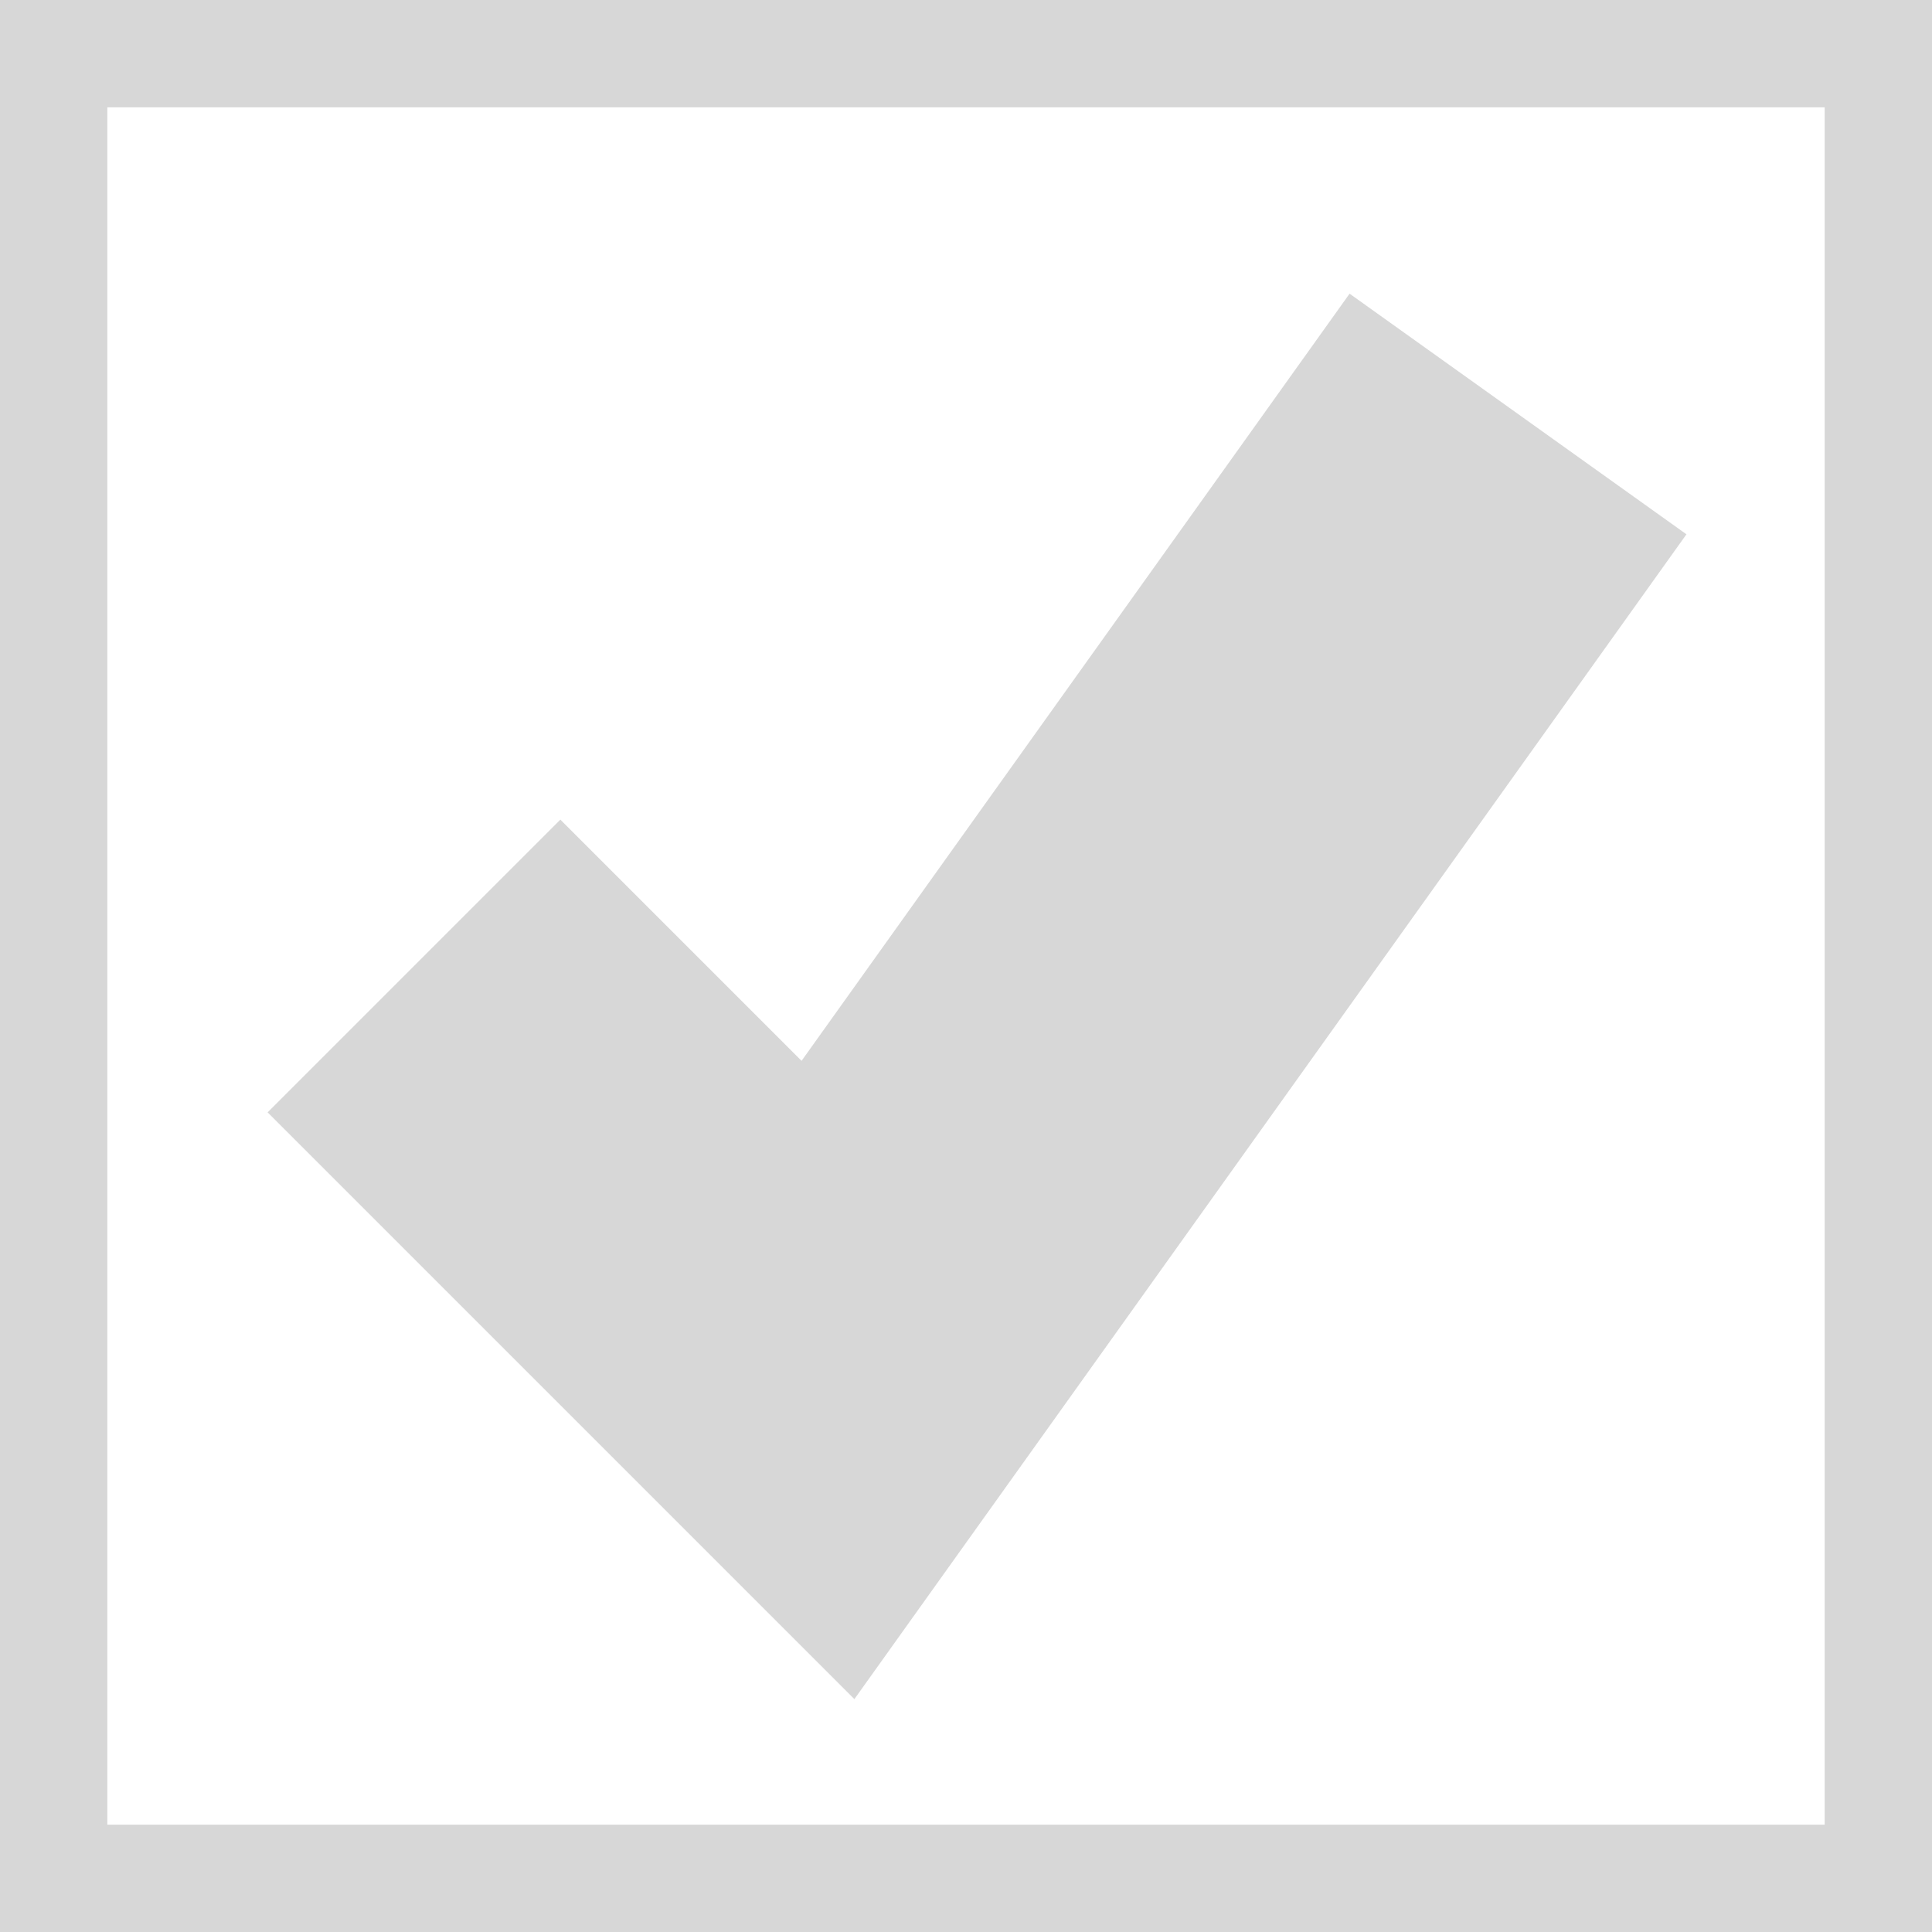
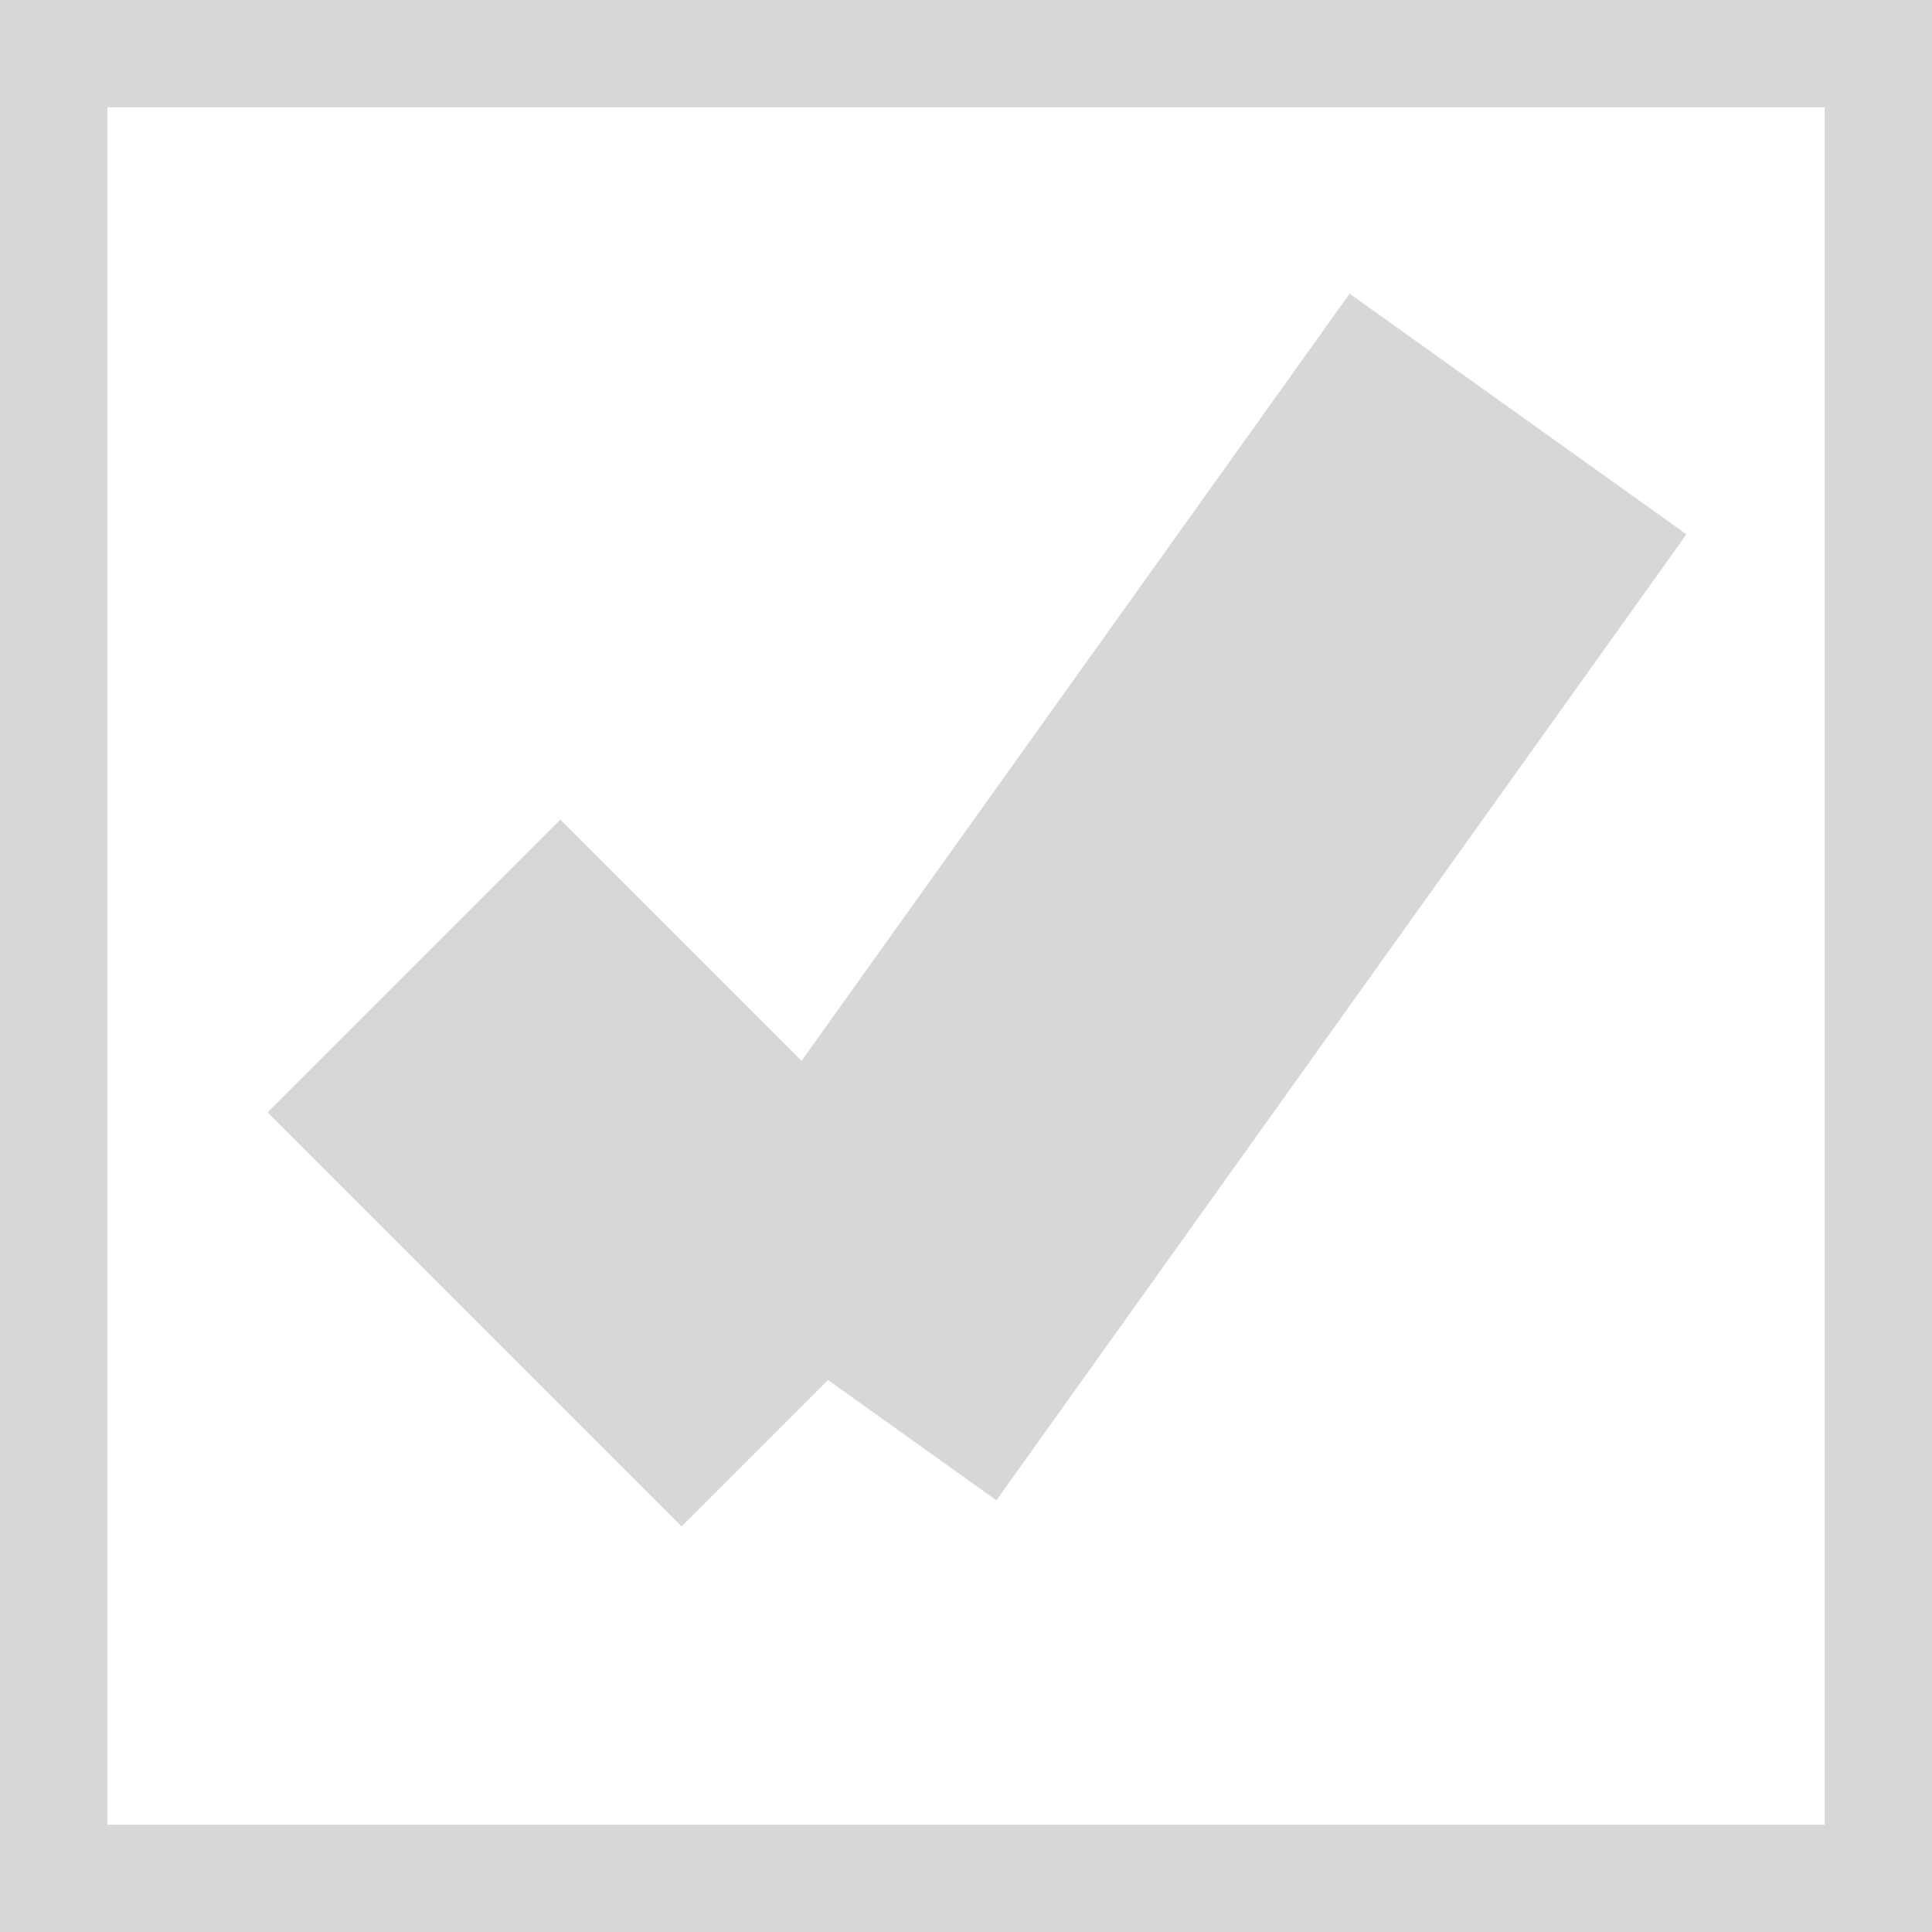
- <svg xmlns="http://www.w3.org/2000/svg" version="1.1" width="18px" height="18px" viewBox="617 208.5  18 18">
-   <path d="M 617.5 209  L 634.5 209  L 634.5 226  L 617.5 226  L 617.5 209  Z " fill-rule="nonzero" fill="#ffffff" stroke="none" />
-   <path d="M 617.5 209  L 634.5 209  L 634.5 226  L 617.5 226  L 617.5 209  Z " stroke-width="1" stroke="#d7d7d7" fill="none" />
-   <path d="M 620.857 217.5  L 624.714 221.357  L 631.143 212.357  " stroke-width="3.857" stroke="#d7d7d7" fill="none" />
+ <svg xmlns="http://www.w3.org/2000/svg" version="1.1" width="18px" height="18px" viewBox="562 101  18 18">
+   <path d="M 562.5 101.5  L 579.5 101.5  L 579.5 118.5  L 562.5 118.5  L 562.5 101.5  Z " fill-rule="nonzero" fill="#ffffff" stroke="none" />
+   <path d="M 562.5 101.5  L 579.5 101.5  L 579.5 118.5  L 562.5 118.5  L 562.5 101.5  Z " stroke-width="1" stroke="#d7d7d7" fill="none" />
+   <path d="M 565.857 110  L 569.714 113.857  " stroke-width="3.857" stroke="#d7d7d7" fill="none" />
+   <path d="M 569.714 113.857  L 576.143 104.857  " stroke-width="3.857" stroke="#d7d7d7" fill="none" />
</svg>
